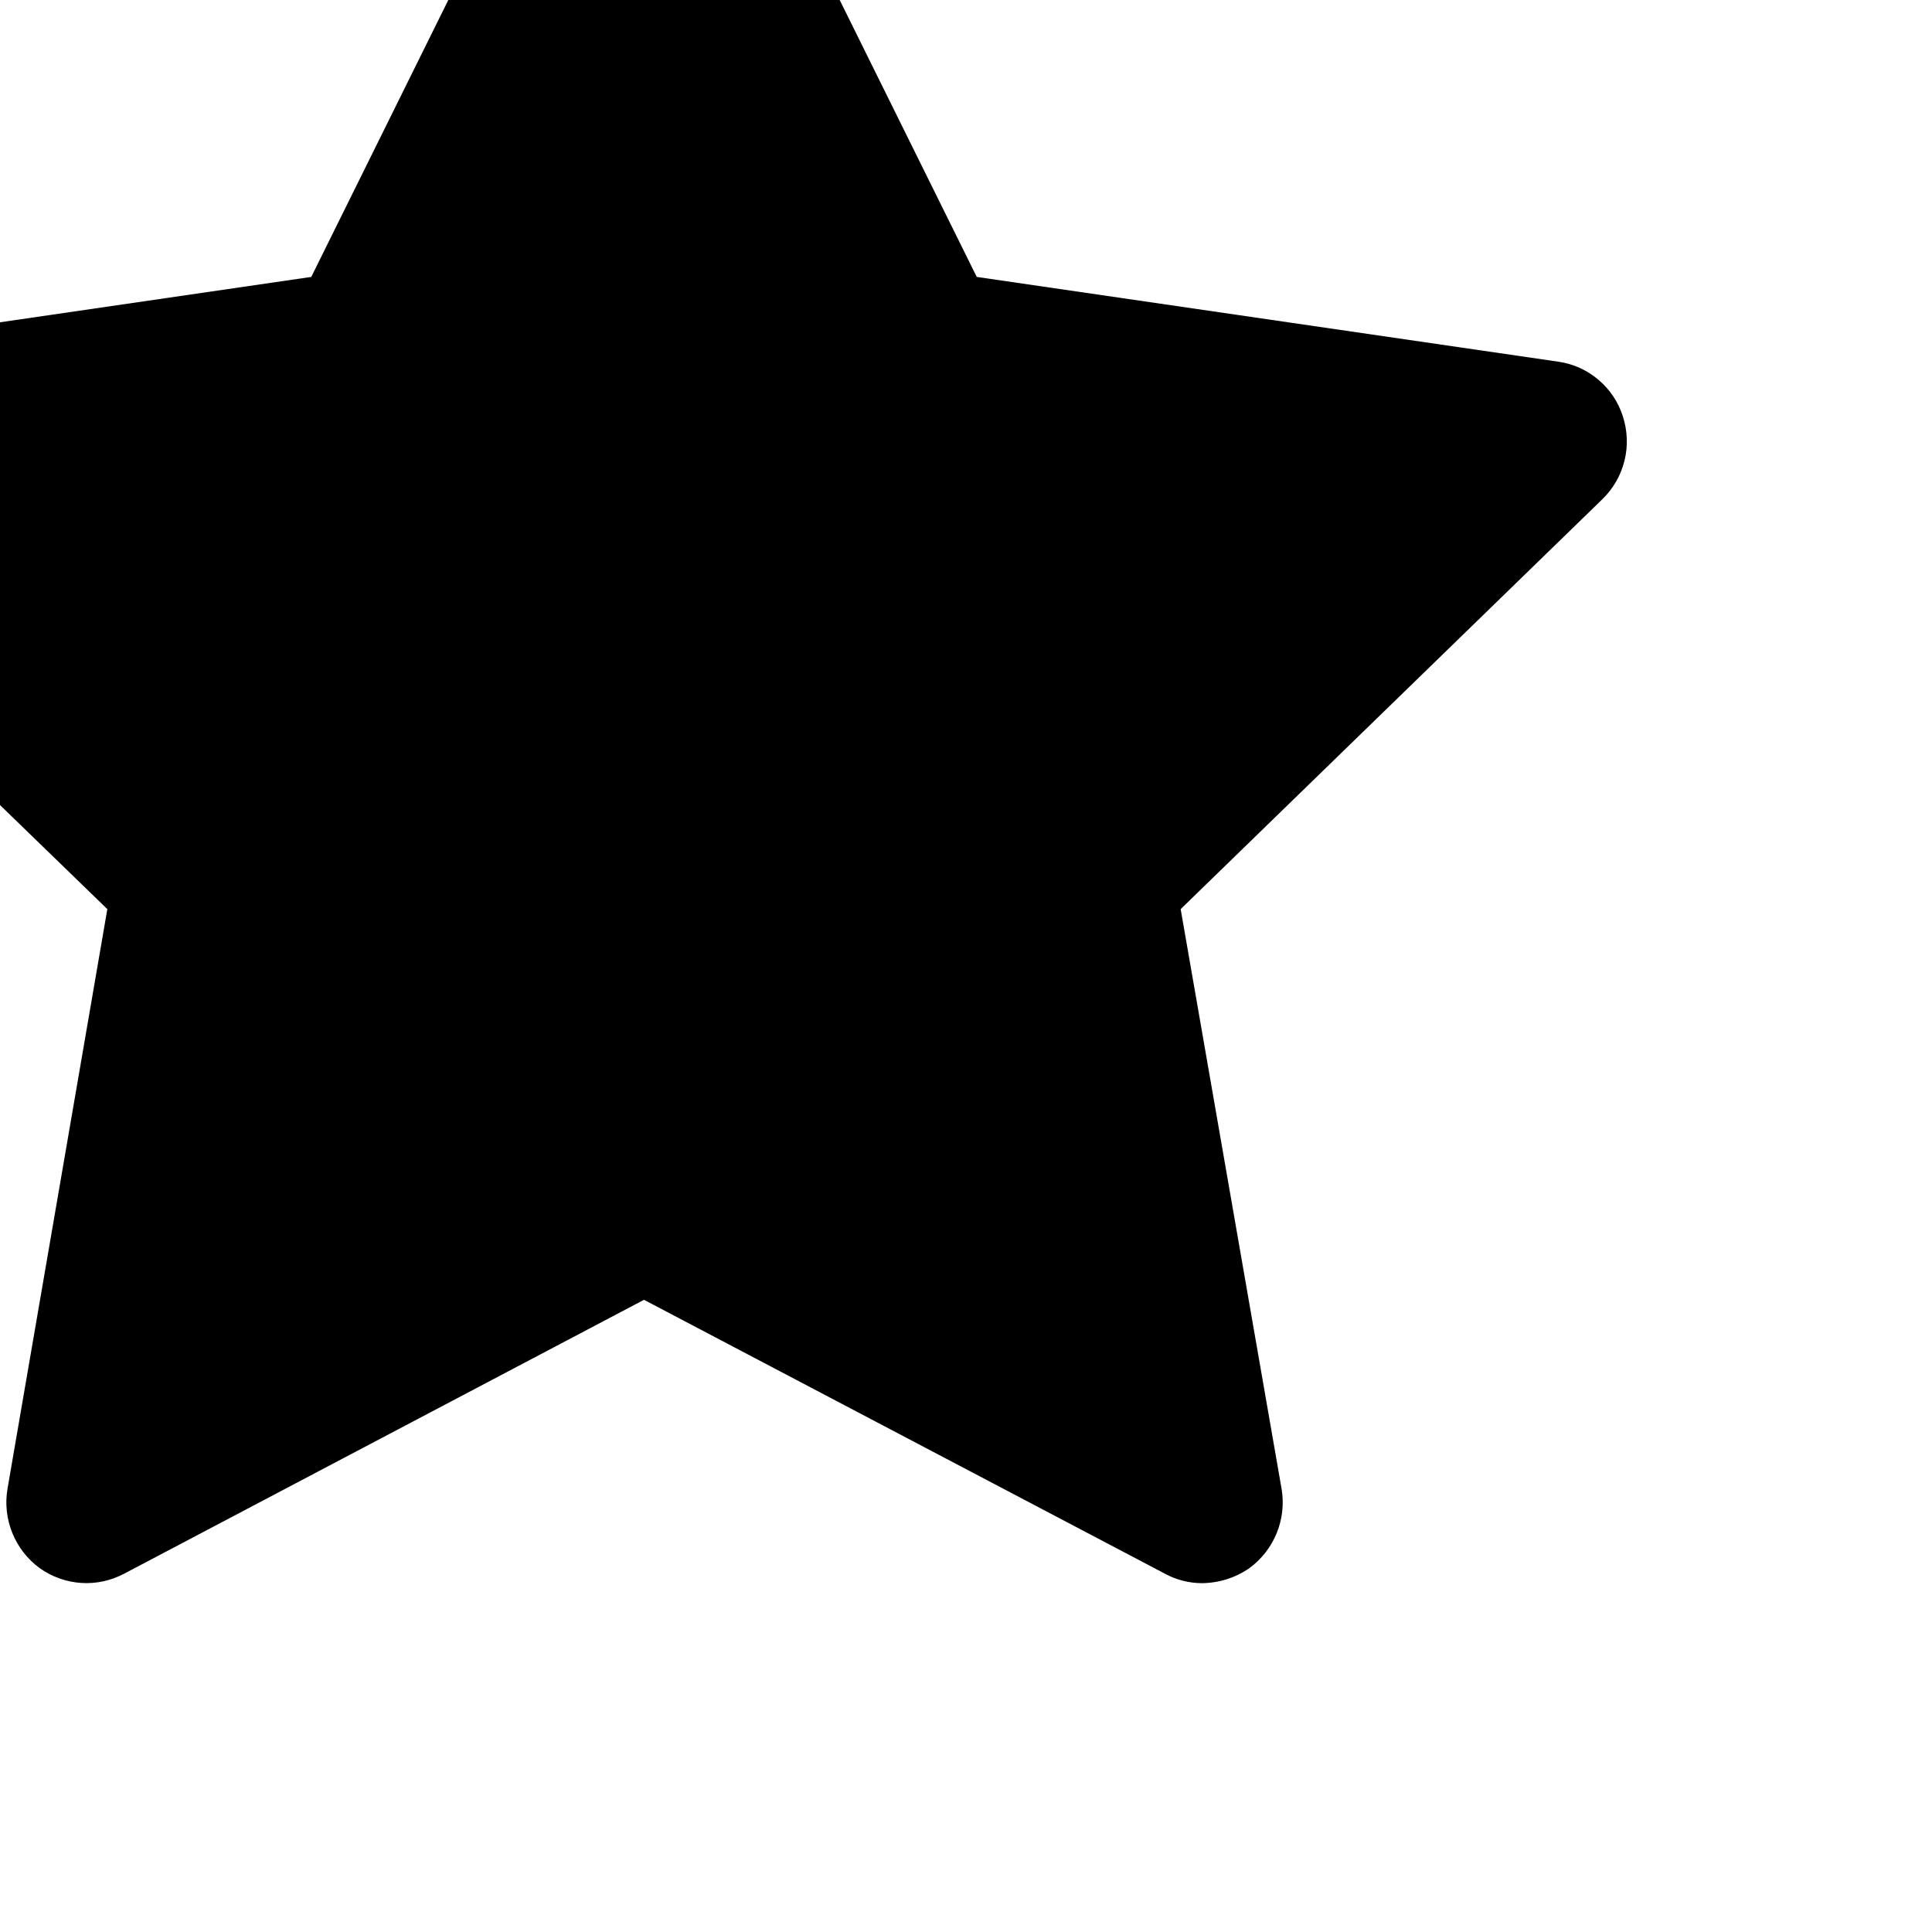
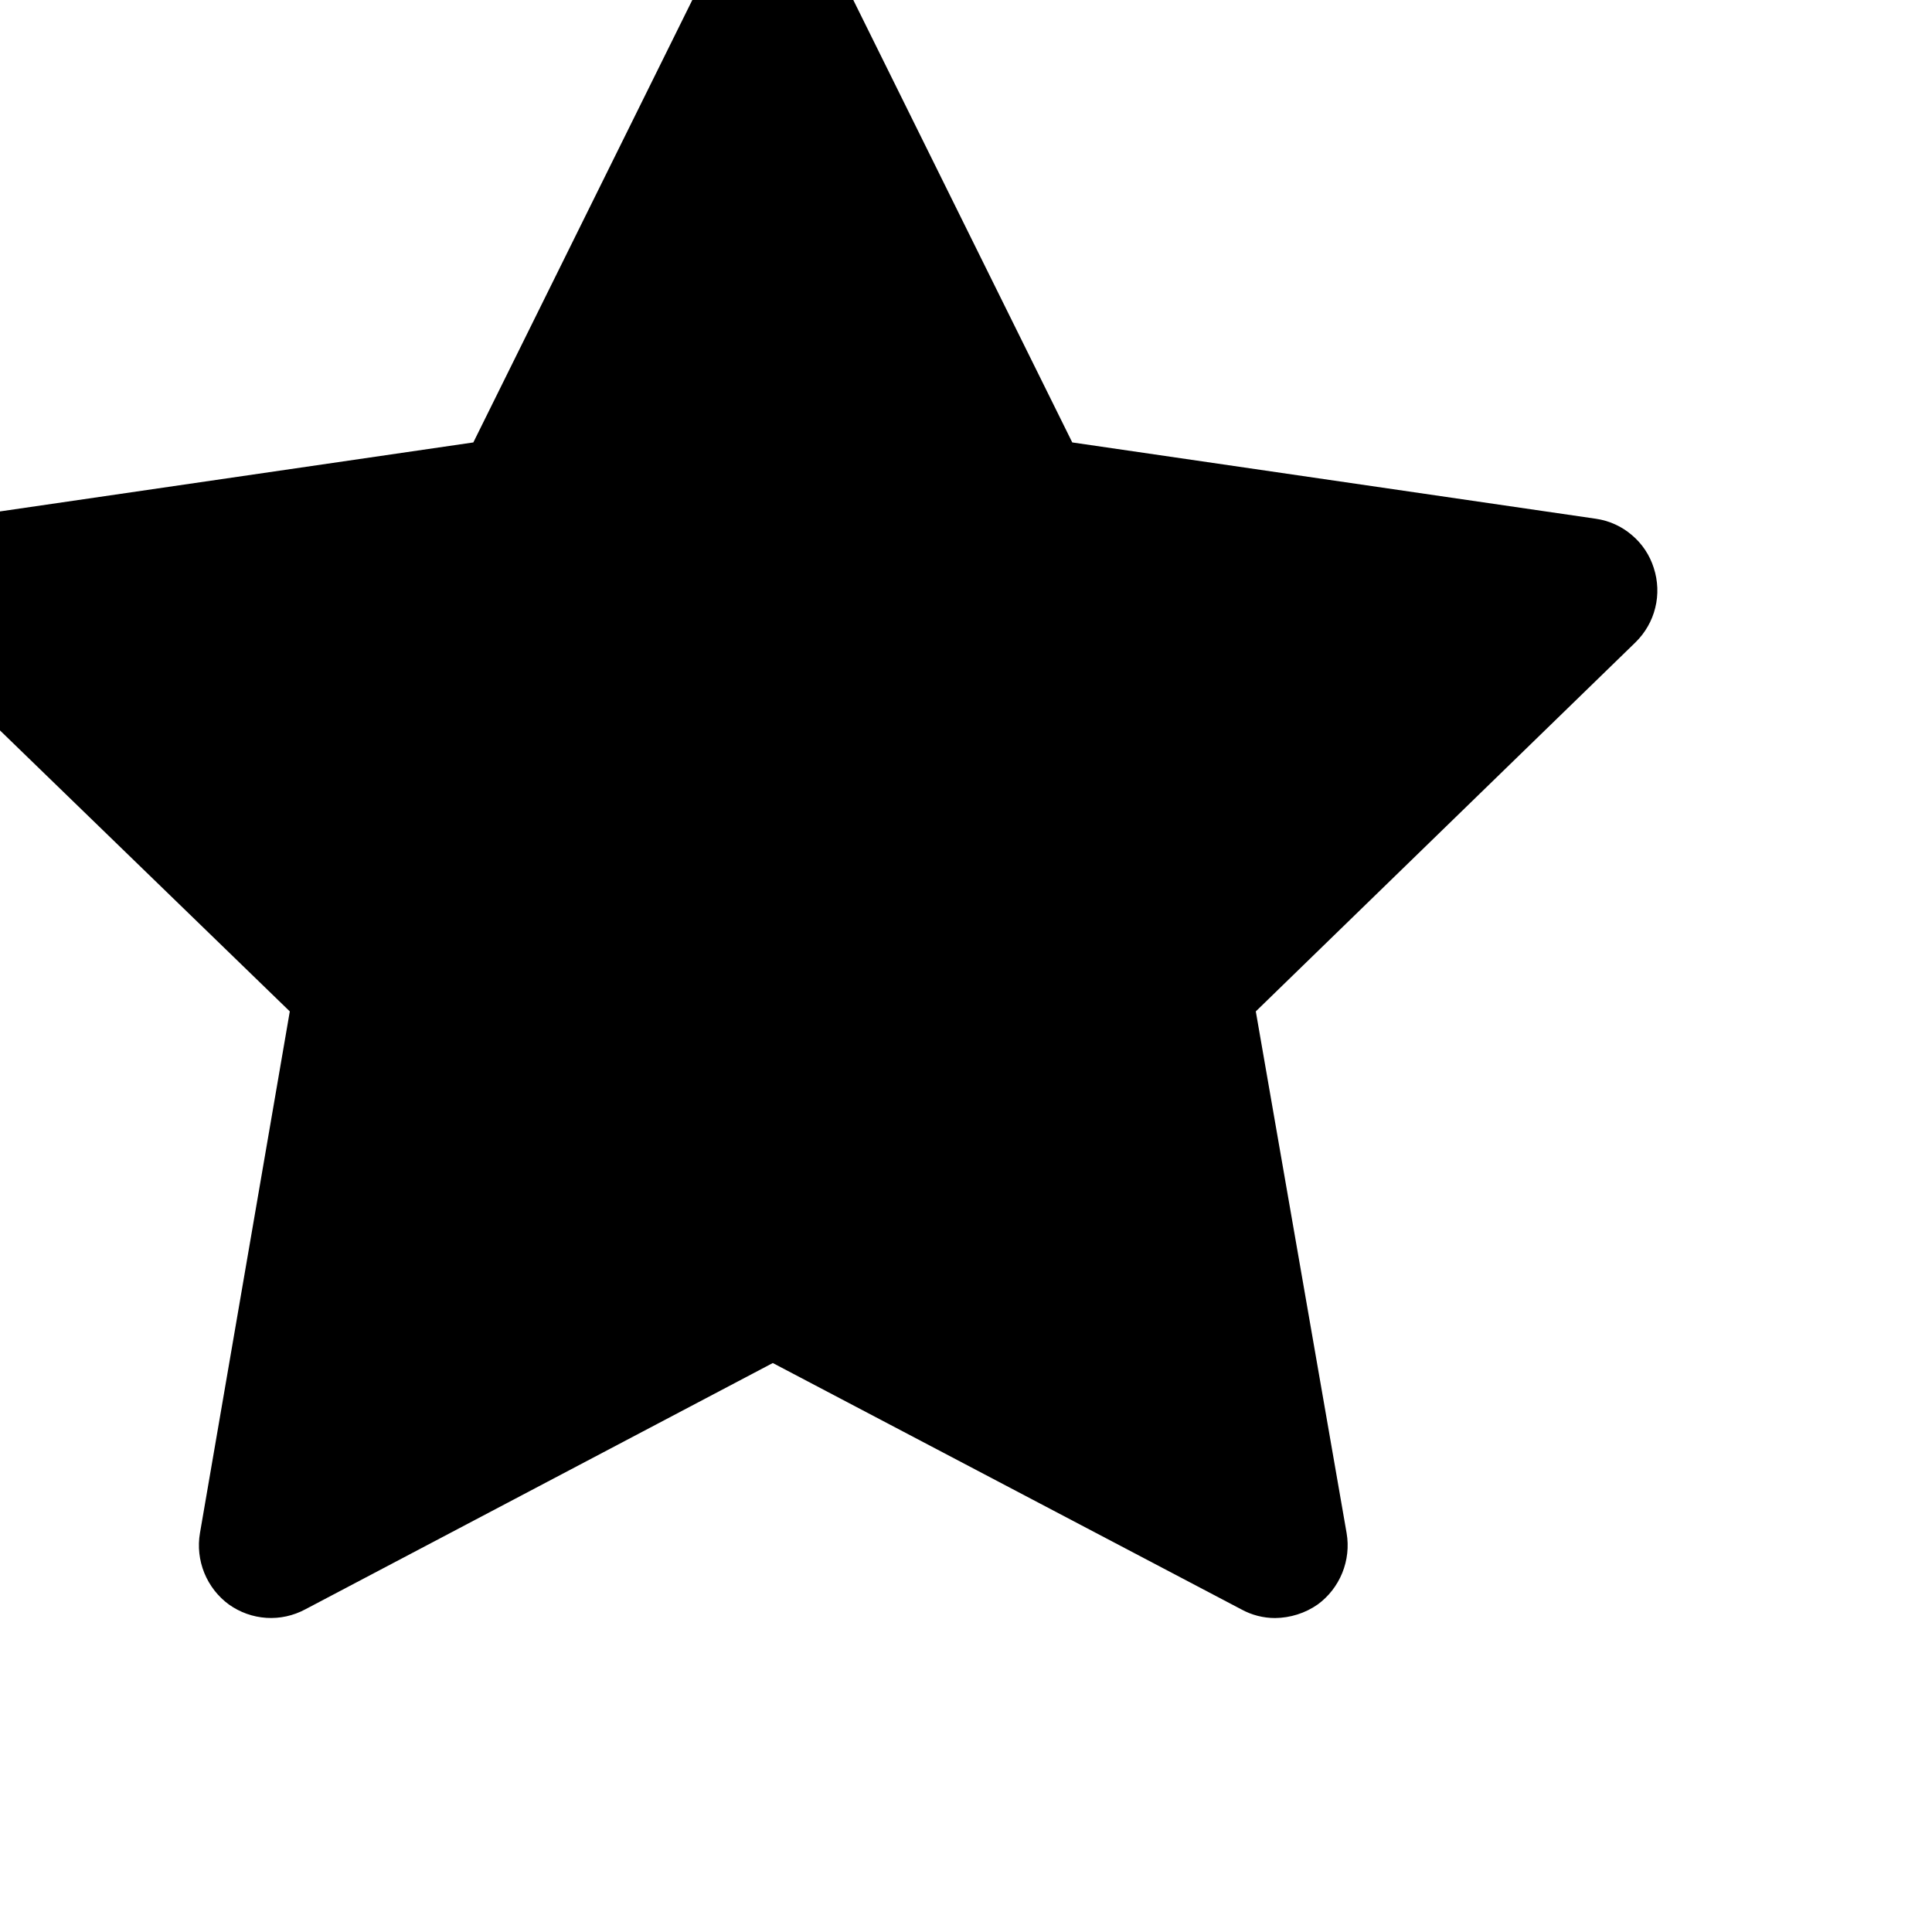
- <svg xmlns="http://www.w3.org/2000/svg" width="800px" height="800px" viewBox="6 6 18 18" fill="none">
+ <svg xmlns="http://www.w3.org/2000/svg" width="800px" height="800px" viewBox="4 4 20 20" fill="none">
  <path d="M21.12 9.88C21.078 9.747 21 9.629 20.893 9.539C20.787 9.448 20.658 9.39 20.52 9.37L15.1 8.58L12.67 3.67C12.601 3.554 12.503 3.458 12.385 3.391C12.268 3.325 12.135 3.289 12 3.289C11.865 3.289 11.732 3.325 11.615 3.391C11.497 3.458 11.399 3.554 11.33 3.67L8.9 8.58L3.48 9.37C3.342 9.39 3.213 9.448 3.107 9.539C3 9.629 2.922 9.747 2.88 9.88C2.835 10.012 2.828 10.155 2.86 10.291C2.892 10.427 2.961 10.551 3.06 10.65L7 14.47L6.07 19.87C6.046 20.009 6.062 20.152 6.115 20.283C6.168 20.413 6.256 20.527 6.37 20.61C6.484 20.691 6.618 20.739 6.758 20.748C6.897 20.757 7.037 20.726 7.16 20.66L12 18.11L16.85 20.66C16.957 20.719 17.078 20.75 17.2 20.75C17.357 20.748 17.511 20.7 17.64 20.61C17.754 20.527 17.842 20.413 17.895 20.283C17.948 20.152 17.964 20.009 17.94 19.87L17 14.47L20.93 10.65C21.03 10.552 21.102 10.428 21.135 10.292C21.169 10.156 21.163 10.013 21.12 9.88Z" fill="#000000" />
</svg>
